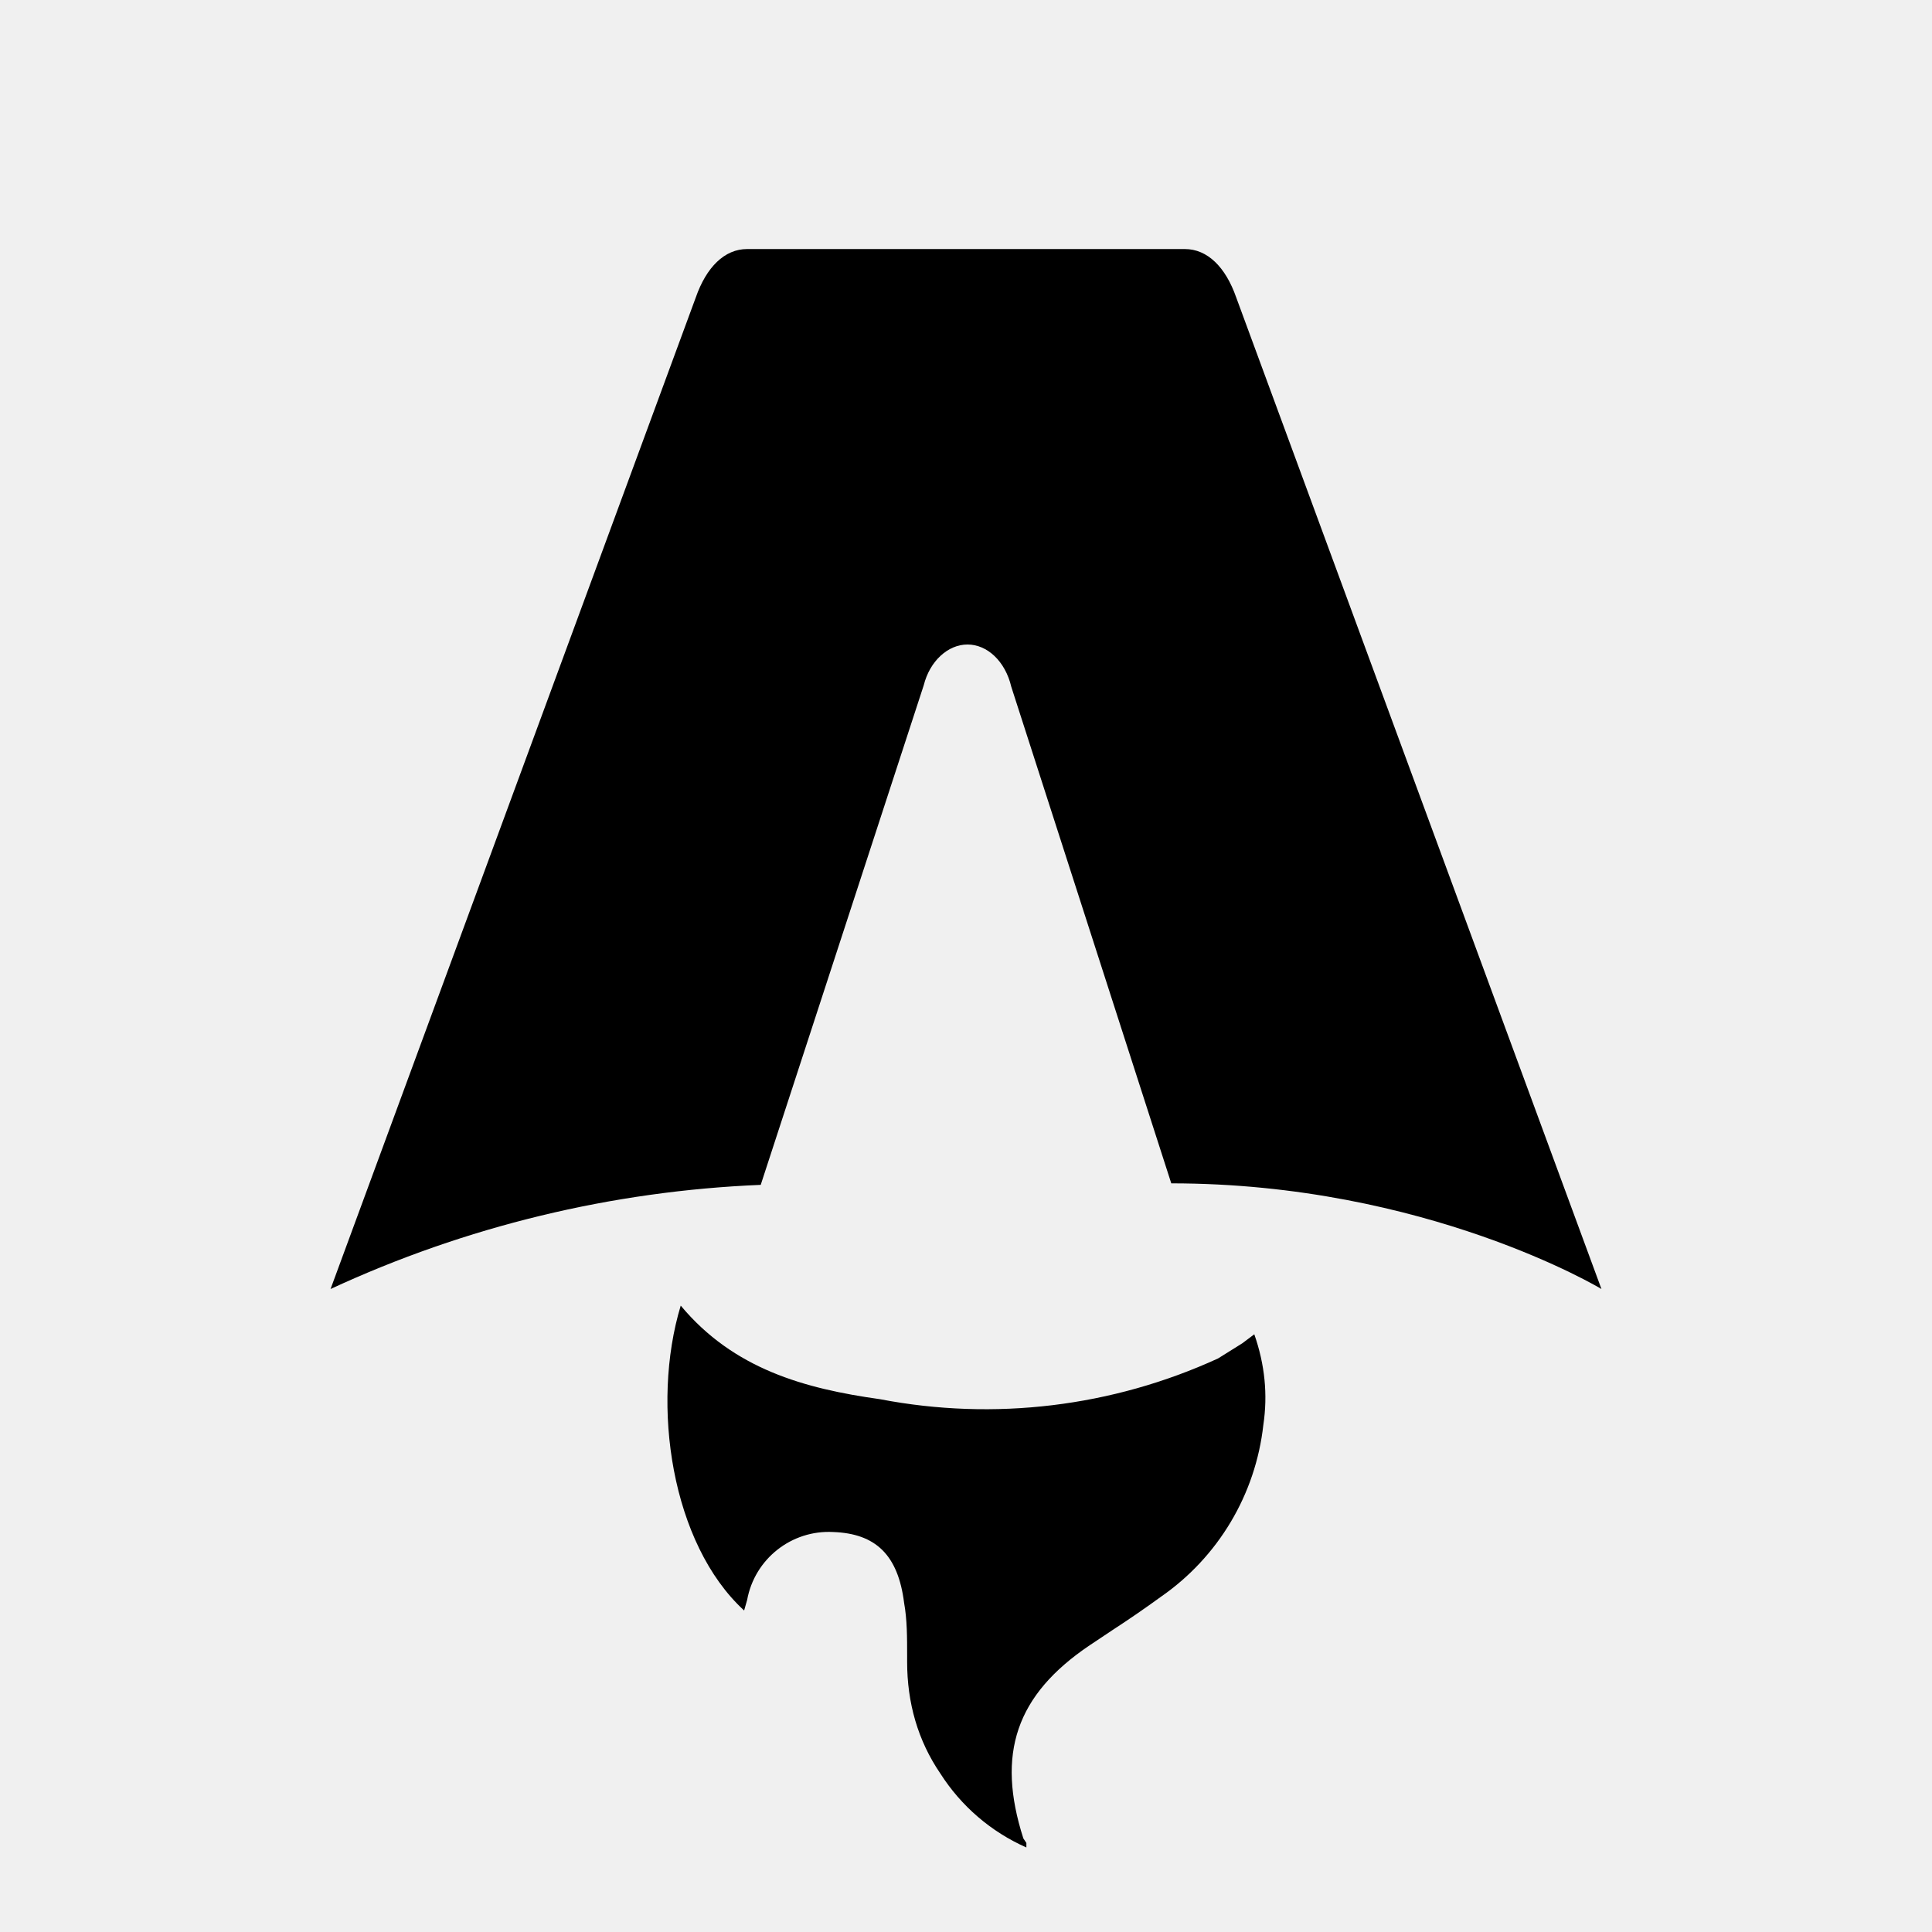
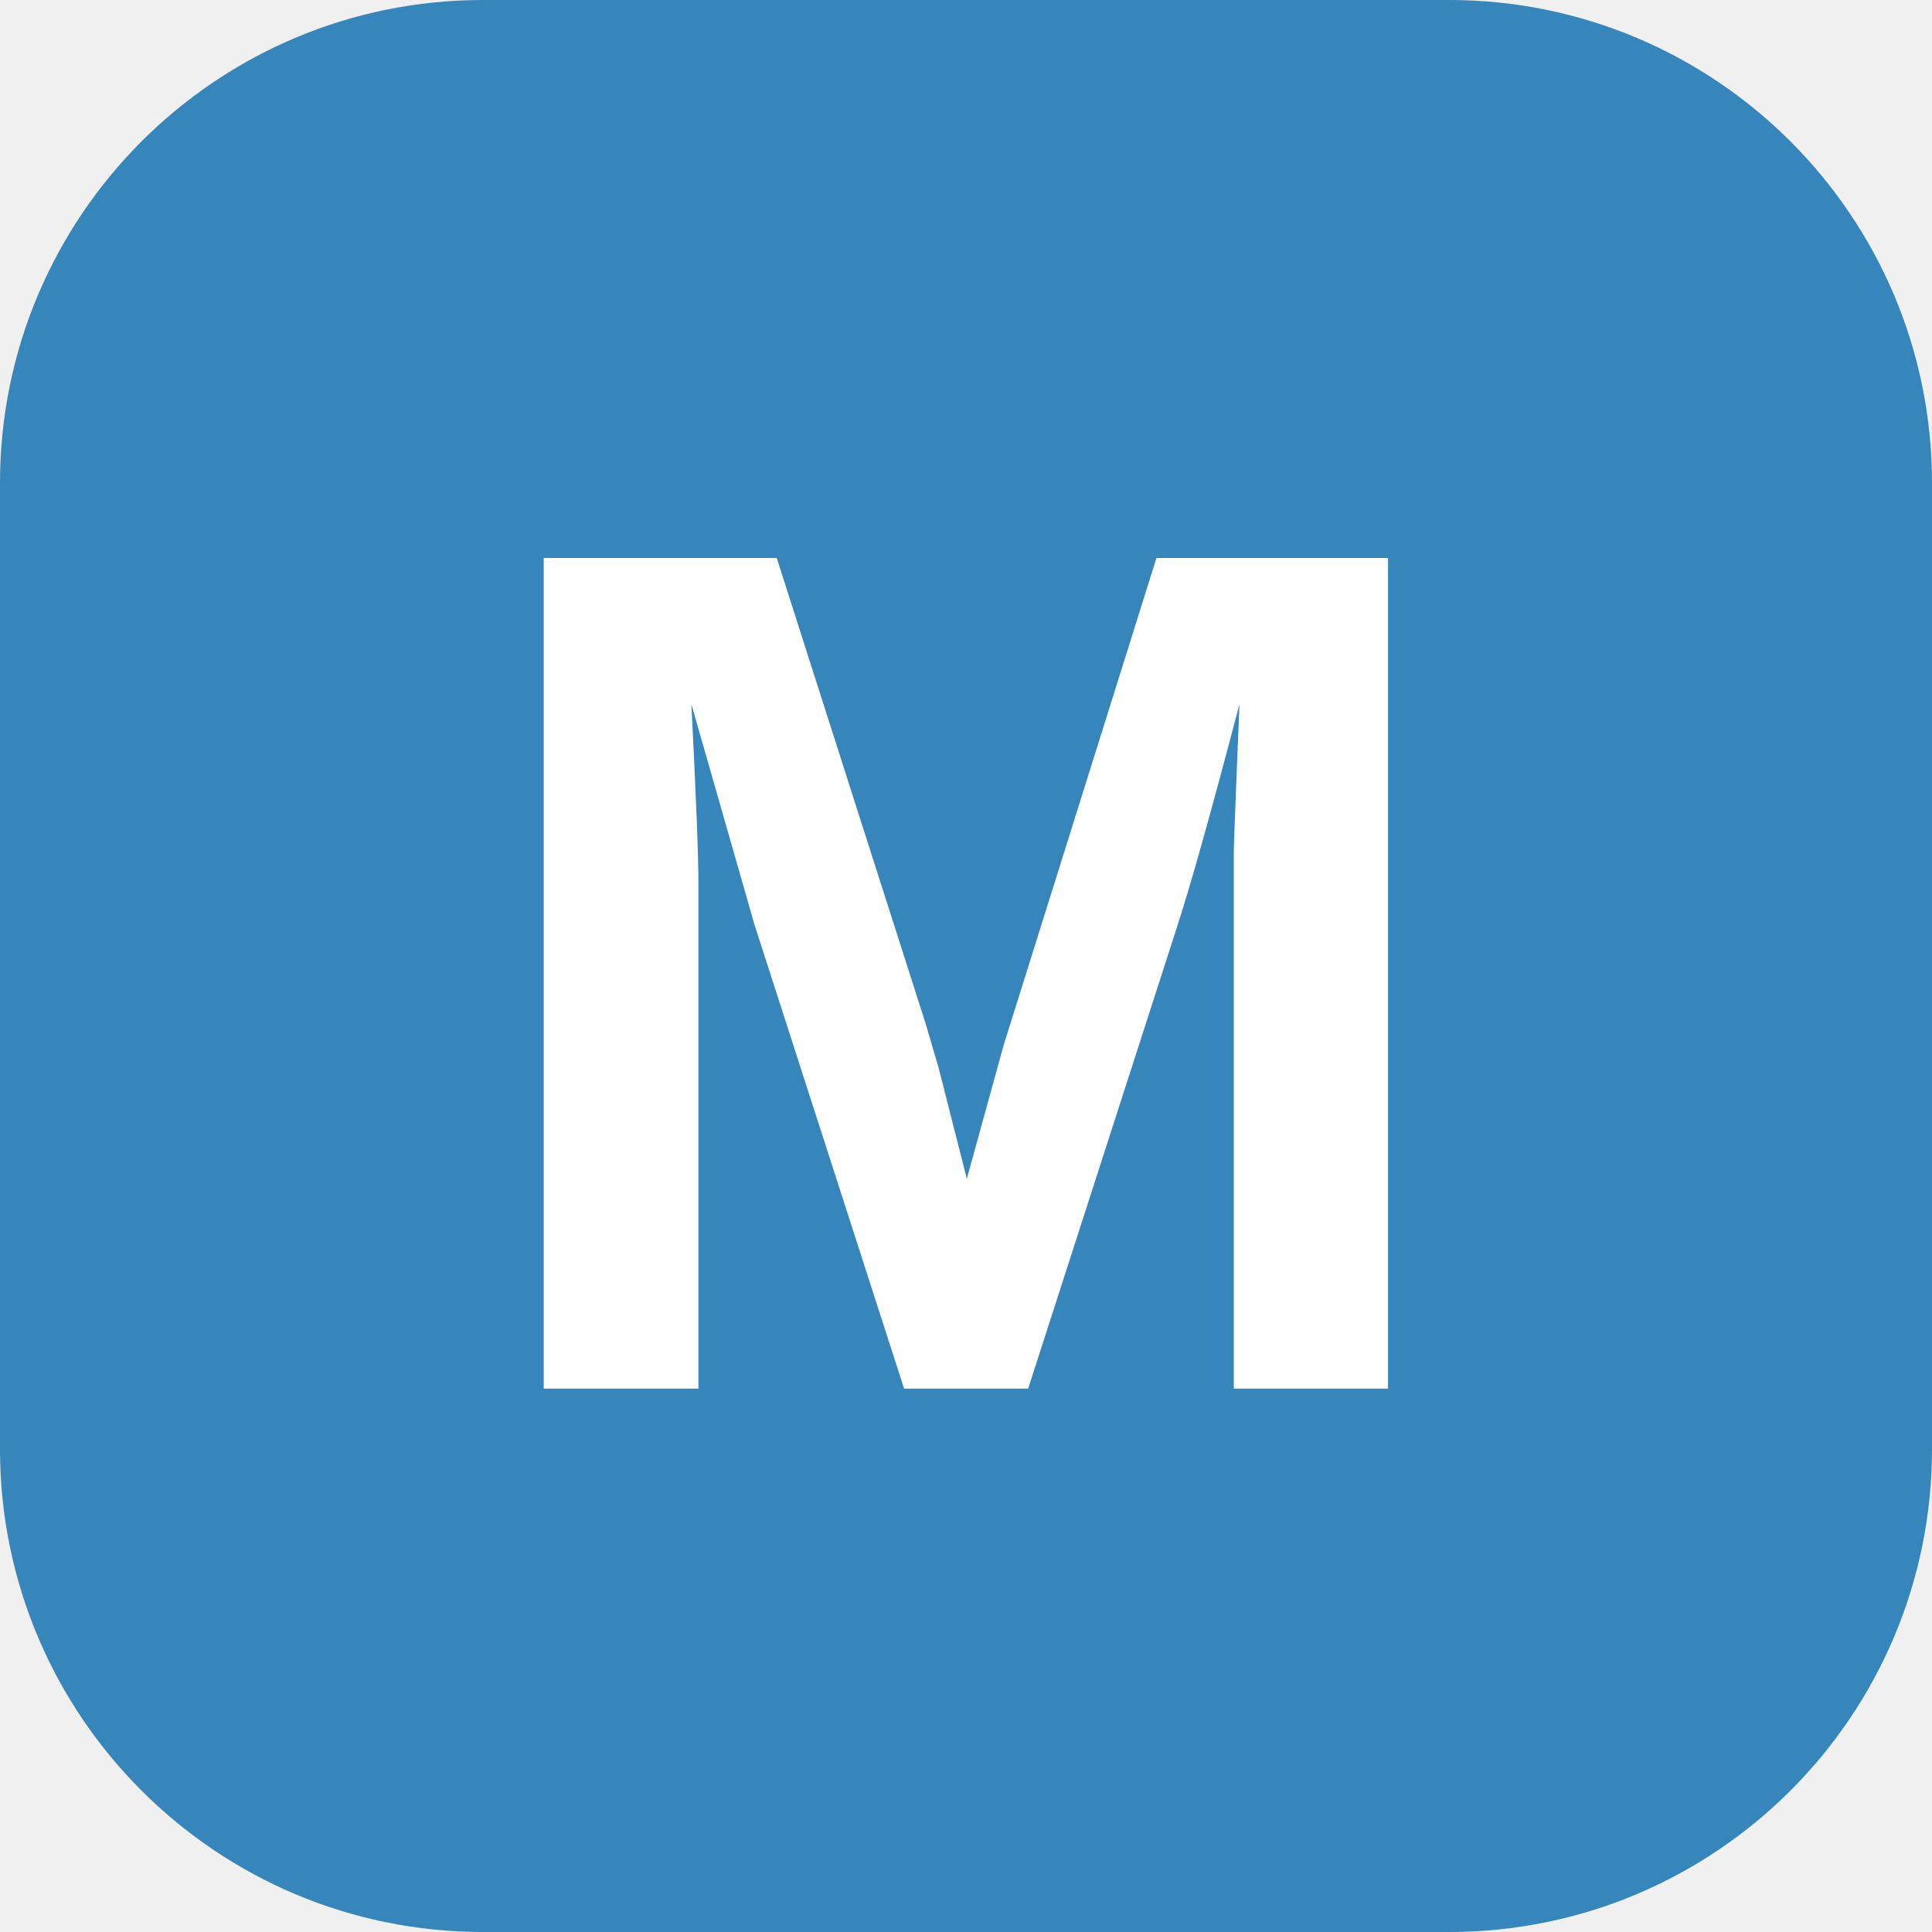
- <svg xmlns="http://www.w3.org/2000/svg" fill="none" viewBox="0 0 128 128">
-   <path d="M50.4 78.5a75.1 75.1 0 0 0-28.5 6.9l24.2-65.7c.7-2 1.9-3.2 3.4-3.2h29c1.5 0 2.7 1.2 3.4 3.2l24.2 65.7s-11.6-7-28.5-7L67 45.5c-.4-1.7-1.6-2.8-2.9-2.8-1.3 0-2.5 1.1-2.9 2.7L50.4 78.5Zm-1.1 28.2Zm-4.2-20.2c-2 6.6-.6 15.8 4.2 20.2a17.5 17.5 0 0 1 .2-.7 5.5 5.5 0 0 1 5.7-4.5c2.8.1 4.3 1.5 4.7 4.7.2 1.1.2 2.3.2 3.5v.4c0 2.7.7 5.2 2.2 7.4a13 13 0 0 0 5.7 4.9v-.3l-.2-.3c-1.8-5.6-.5-9.5 4.4-12.8l1.5-1a73 73 0 0 0 3.2-2.2 16 16 0 0 0 6.8-11.4c.3-2 .1-4-.6-6l-.8.6-1.6 1a37 37 0 0 1-22.4 2.7c-5-.7-9.7-2-13.2-6.2Z" />
-   <style>
-         path { fill: #000; }
-         @media (prefers-color-scheme: dark) {
-             path { fill: #FFF; }
-         }
-     </style>
+ <svg xmlns="http://www.w3.org/2000/svg" viewBox="0 0 64 64">
+   <rect width="64" height="64" rx="16" fill="#3685BB" />
+   <text x="32" y="46" font-family="Arial Rounded MT Bold, Arial, sans-serif" font-size="40" font-weight="800" fill="#fff" text-anchor="middle">M</text>
</svg>
